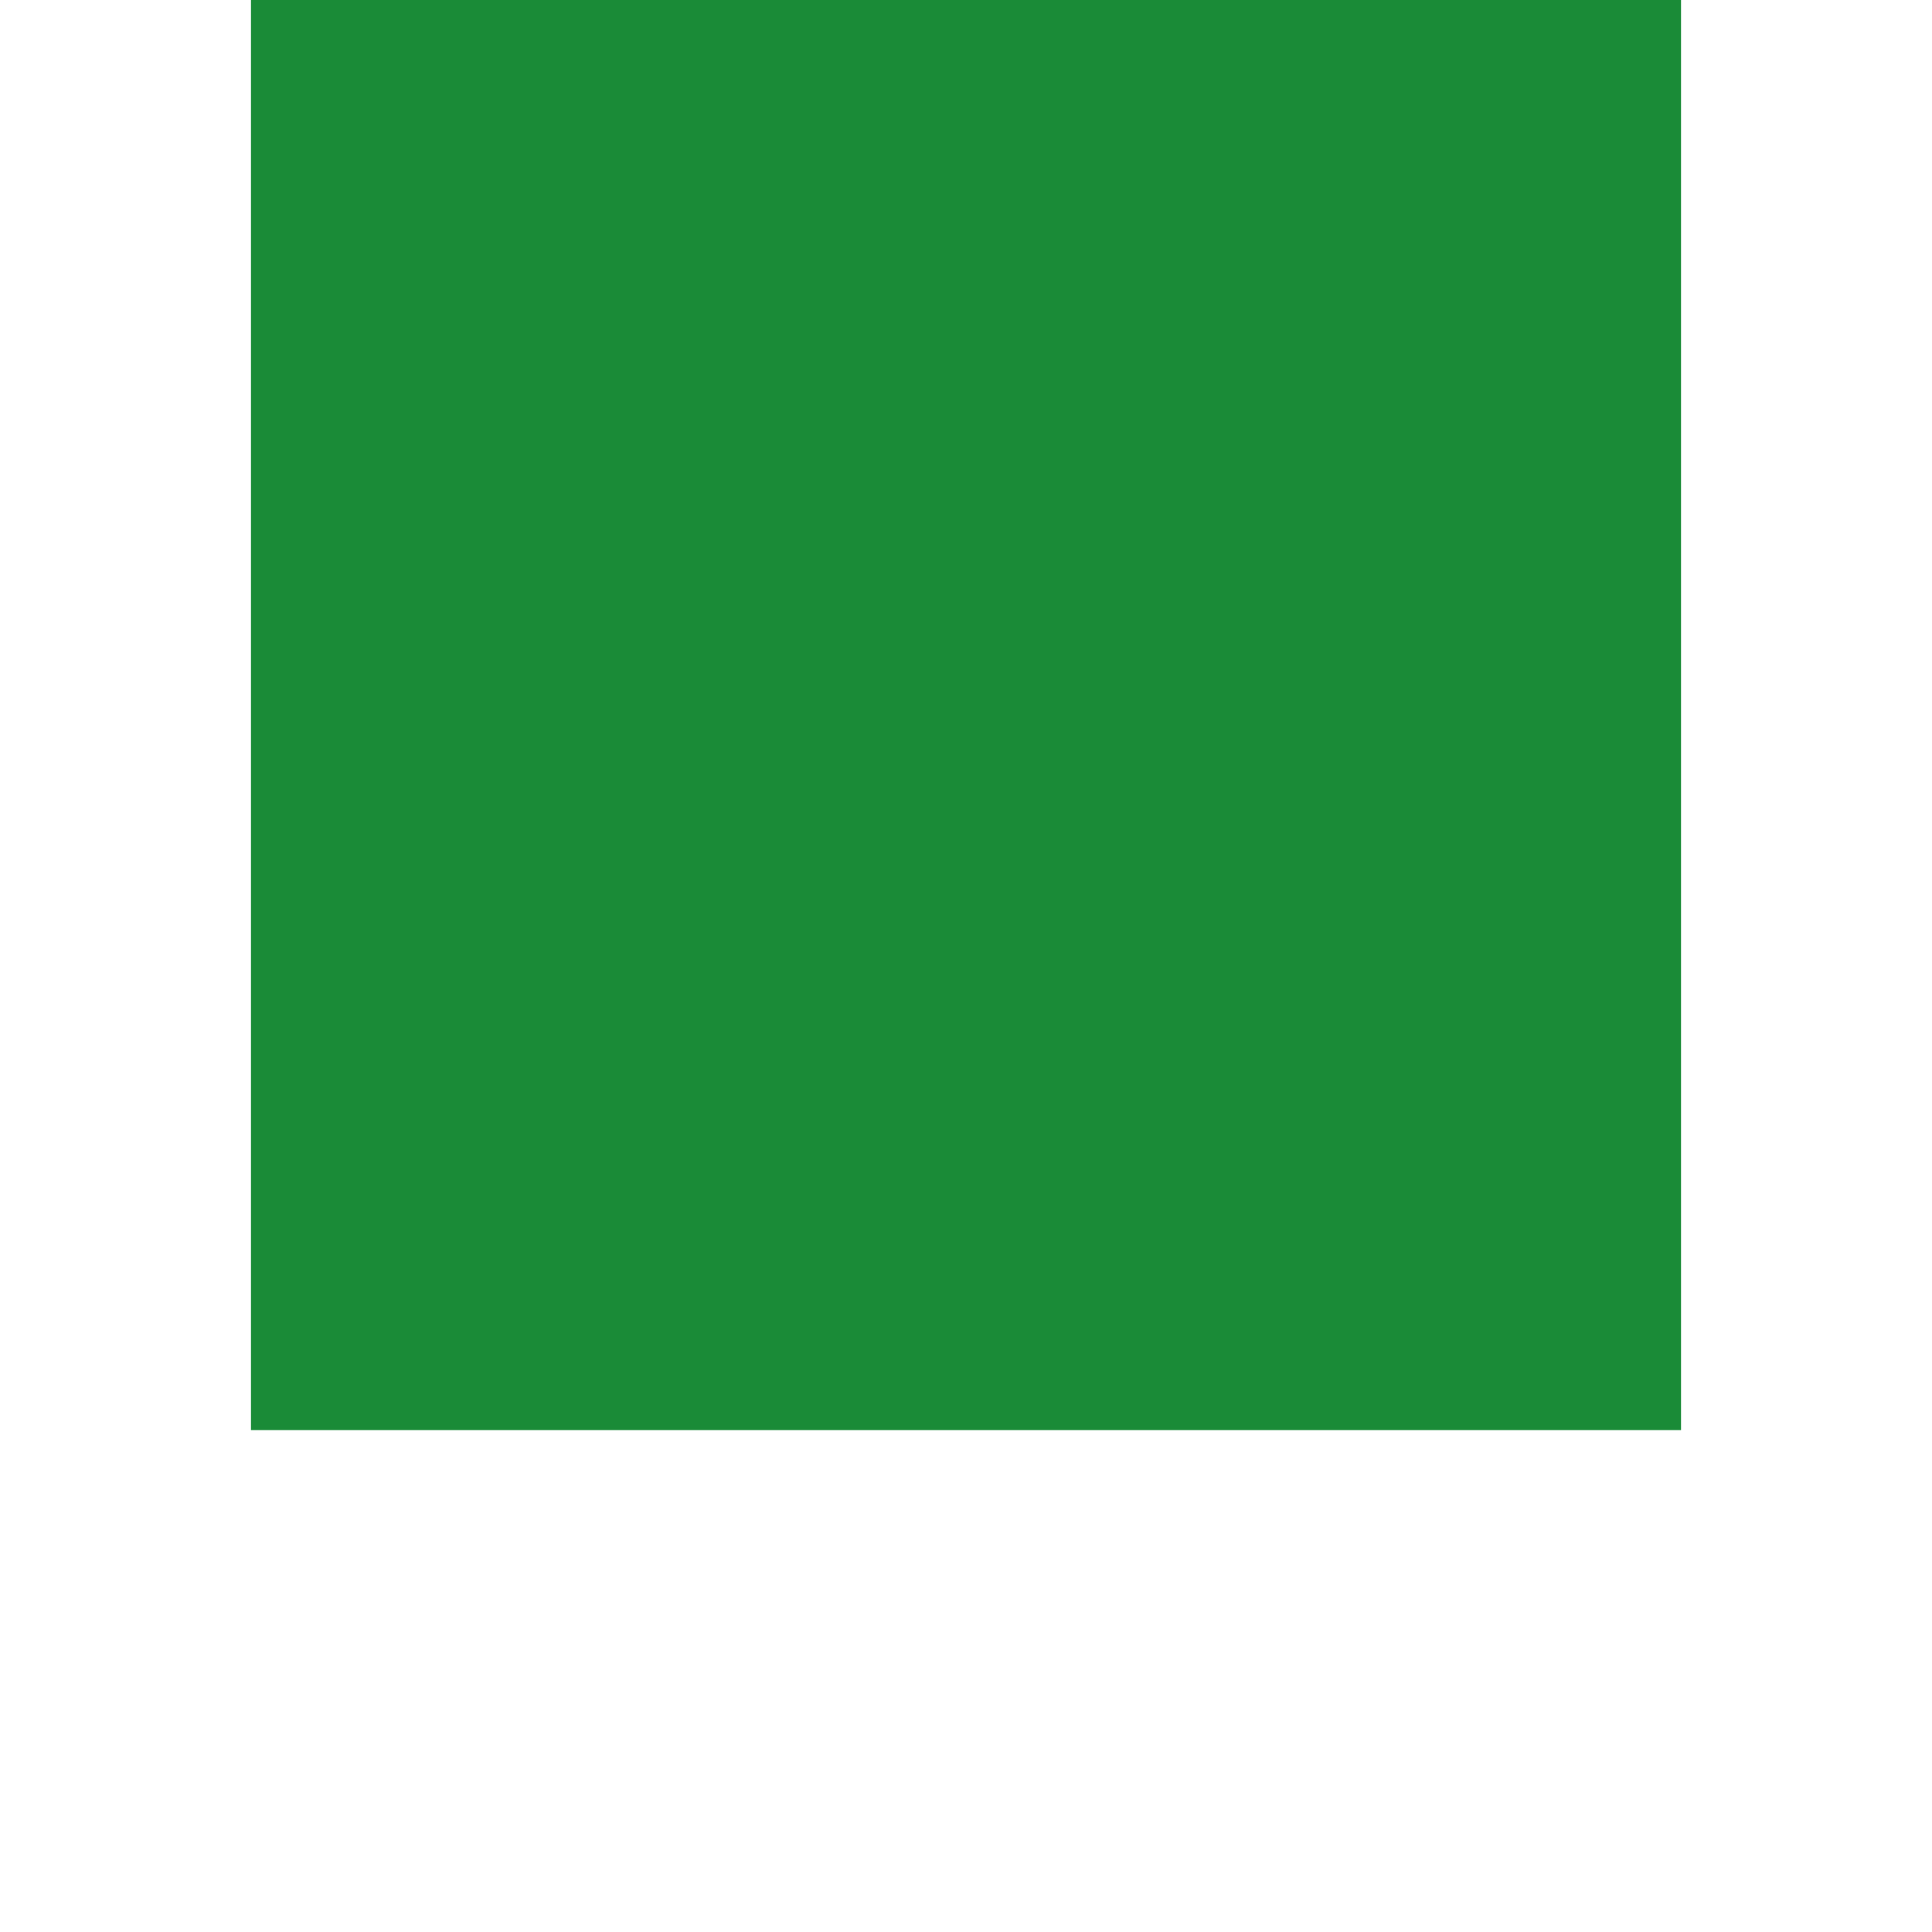
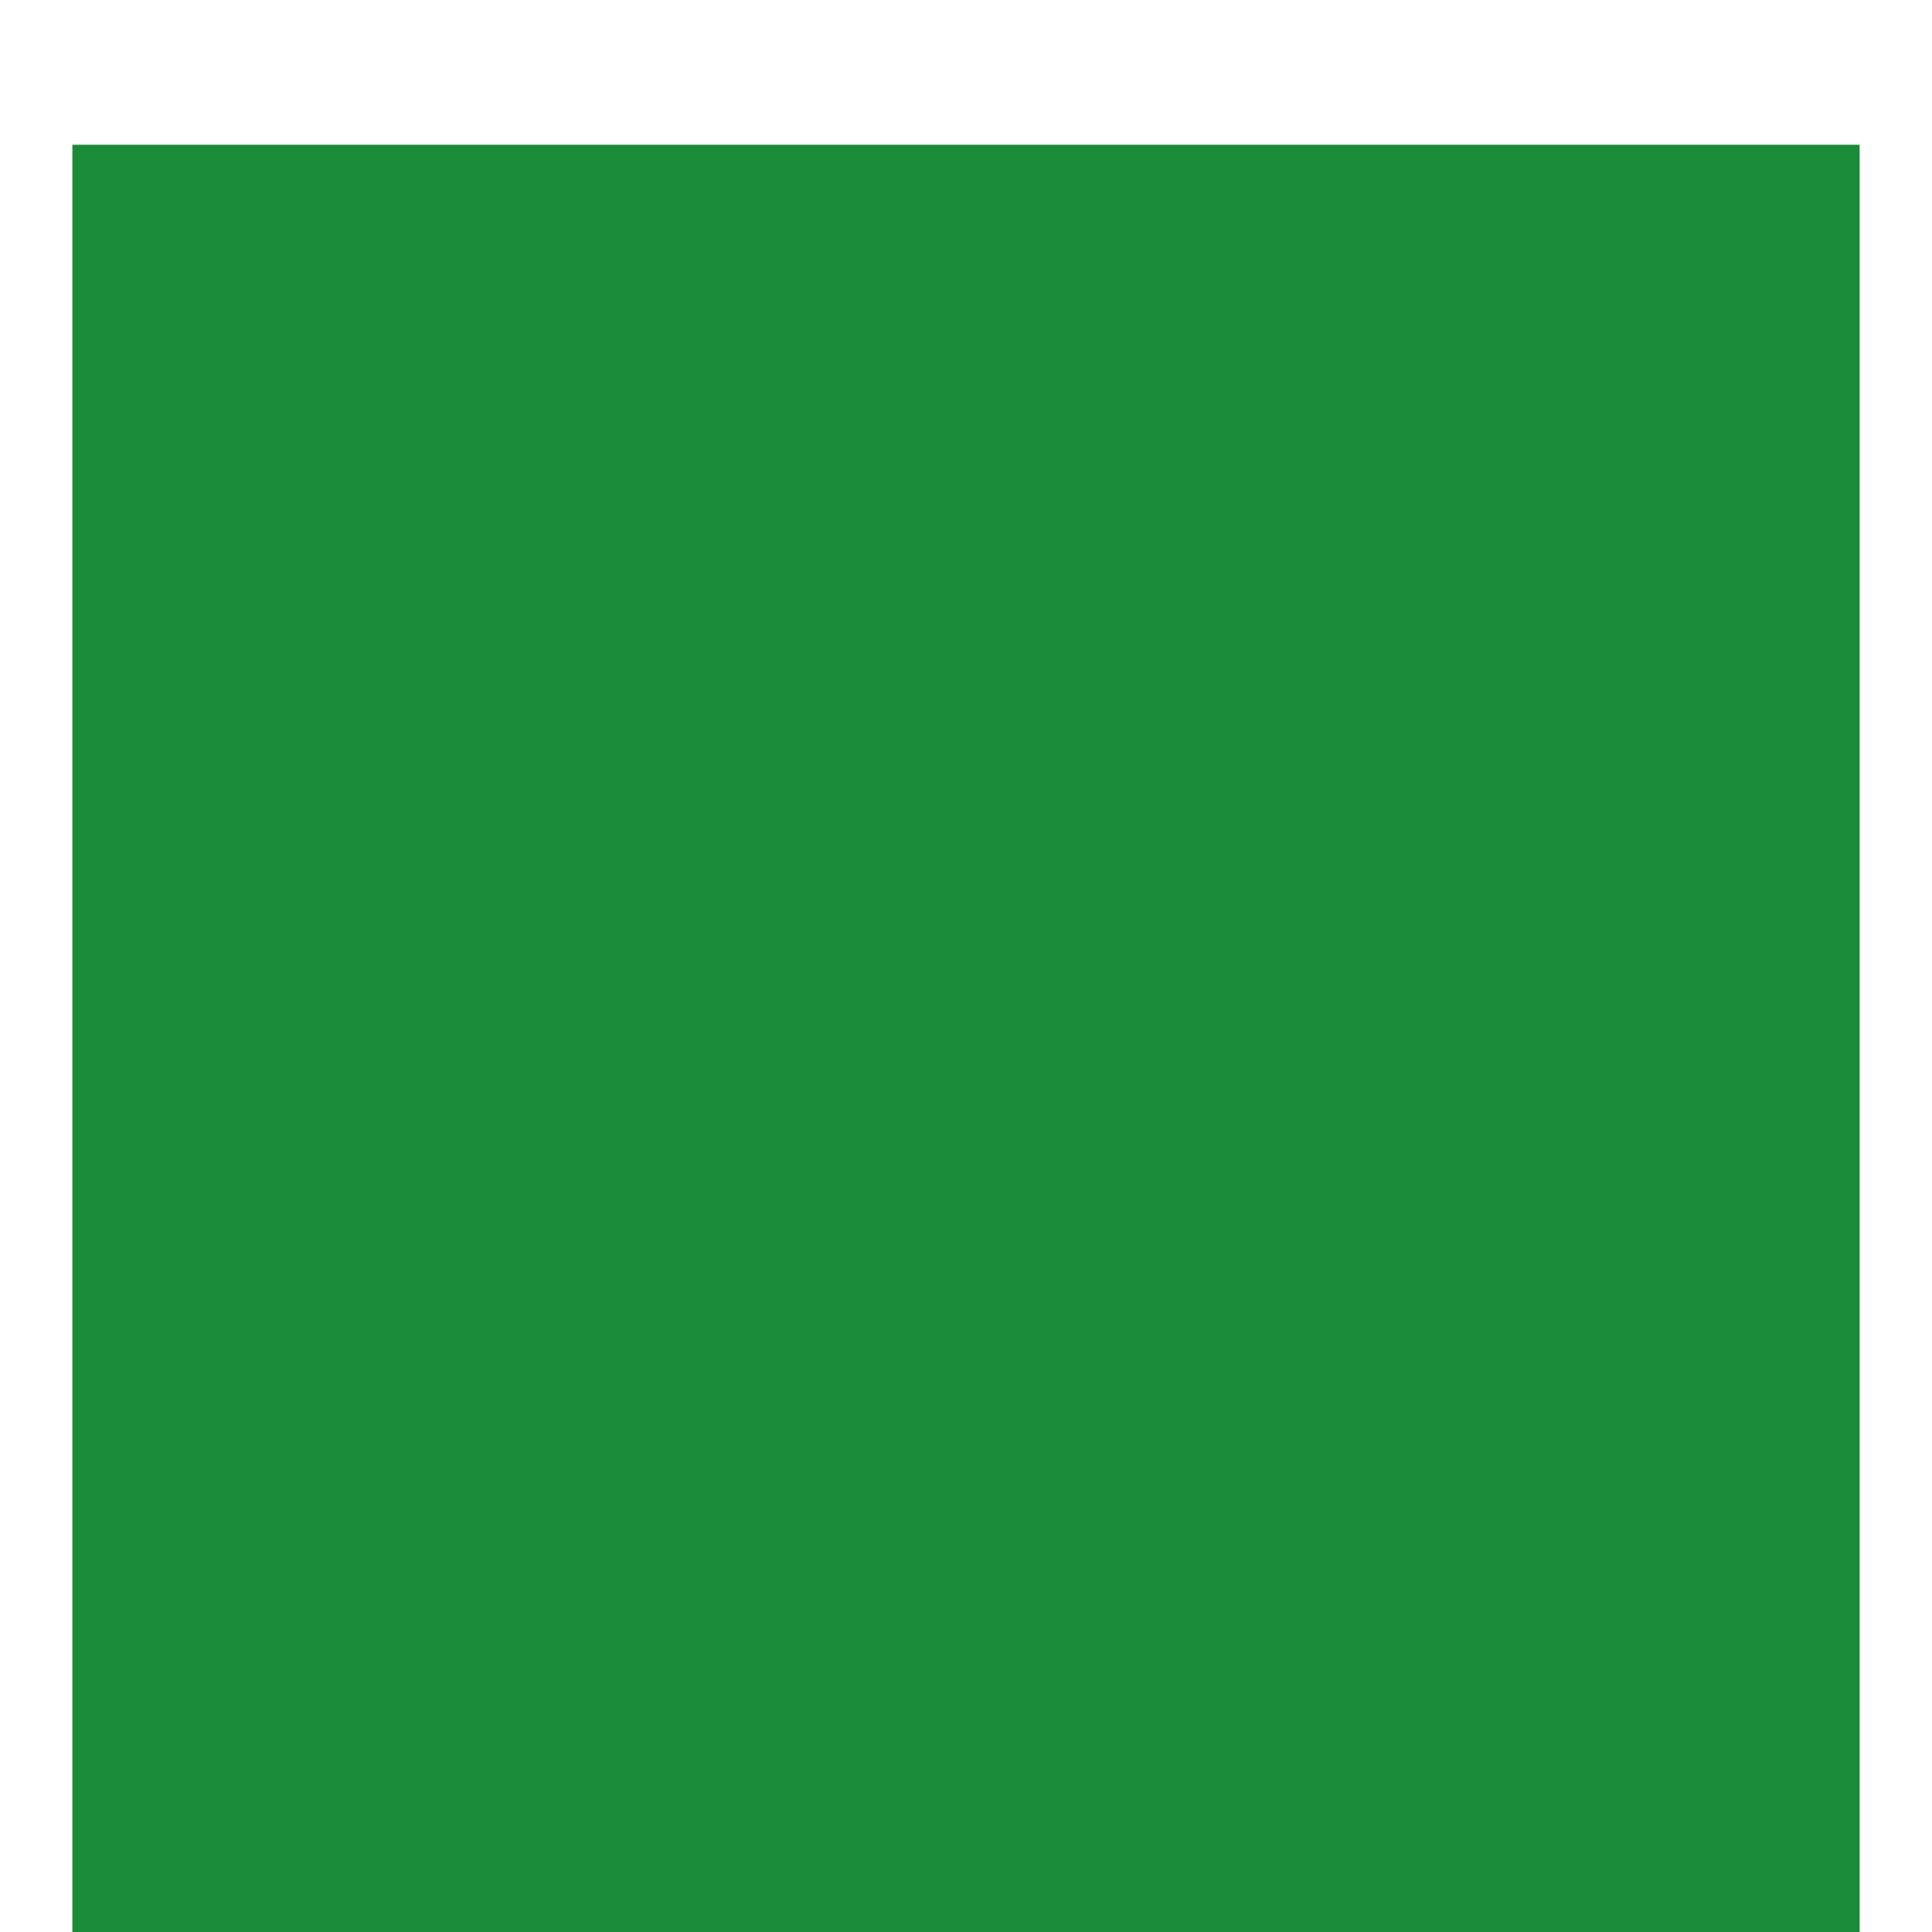
- <svg xmlns="http://www.w3.org/2000/svg" width="14" height="14" viewBox="0 0 3.704 5.004" version="1.1" id="svg1">
+ <svg xmlns="http://www.w3.org/2000/svg" width="14" height="14" viewBox="0 -0.3 3.704 4.004" version="1.1" id="svg1">
  <defs id="defs1" />
  <rect style="fill:#1a8b37;stroke:none;stroke-width:0.67;stroke-linejoin:bevel;fill-opacity:1" id="rect1" width="3.704" height="3.704" x="0" y="0" />
</svg>
